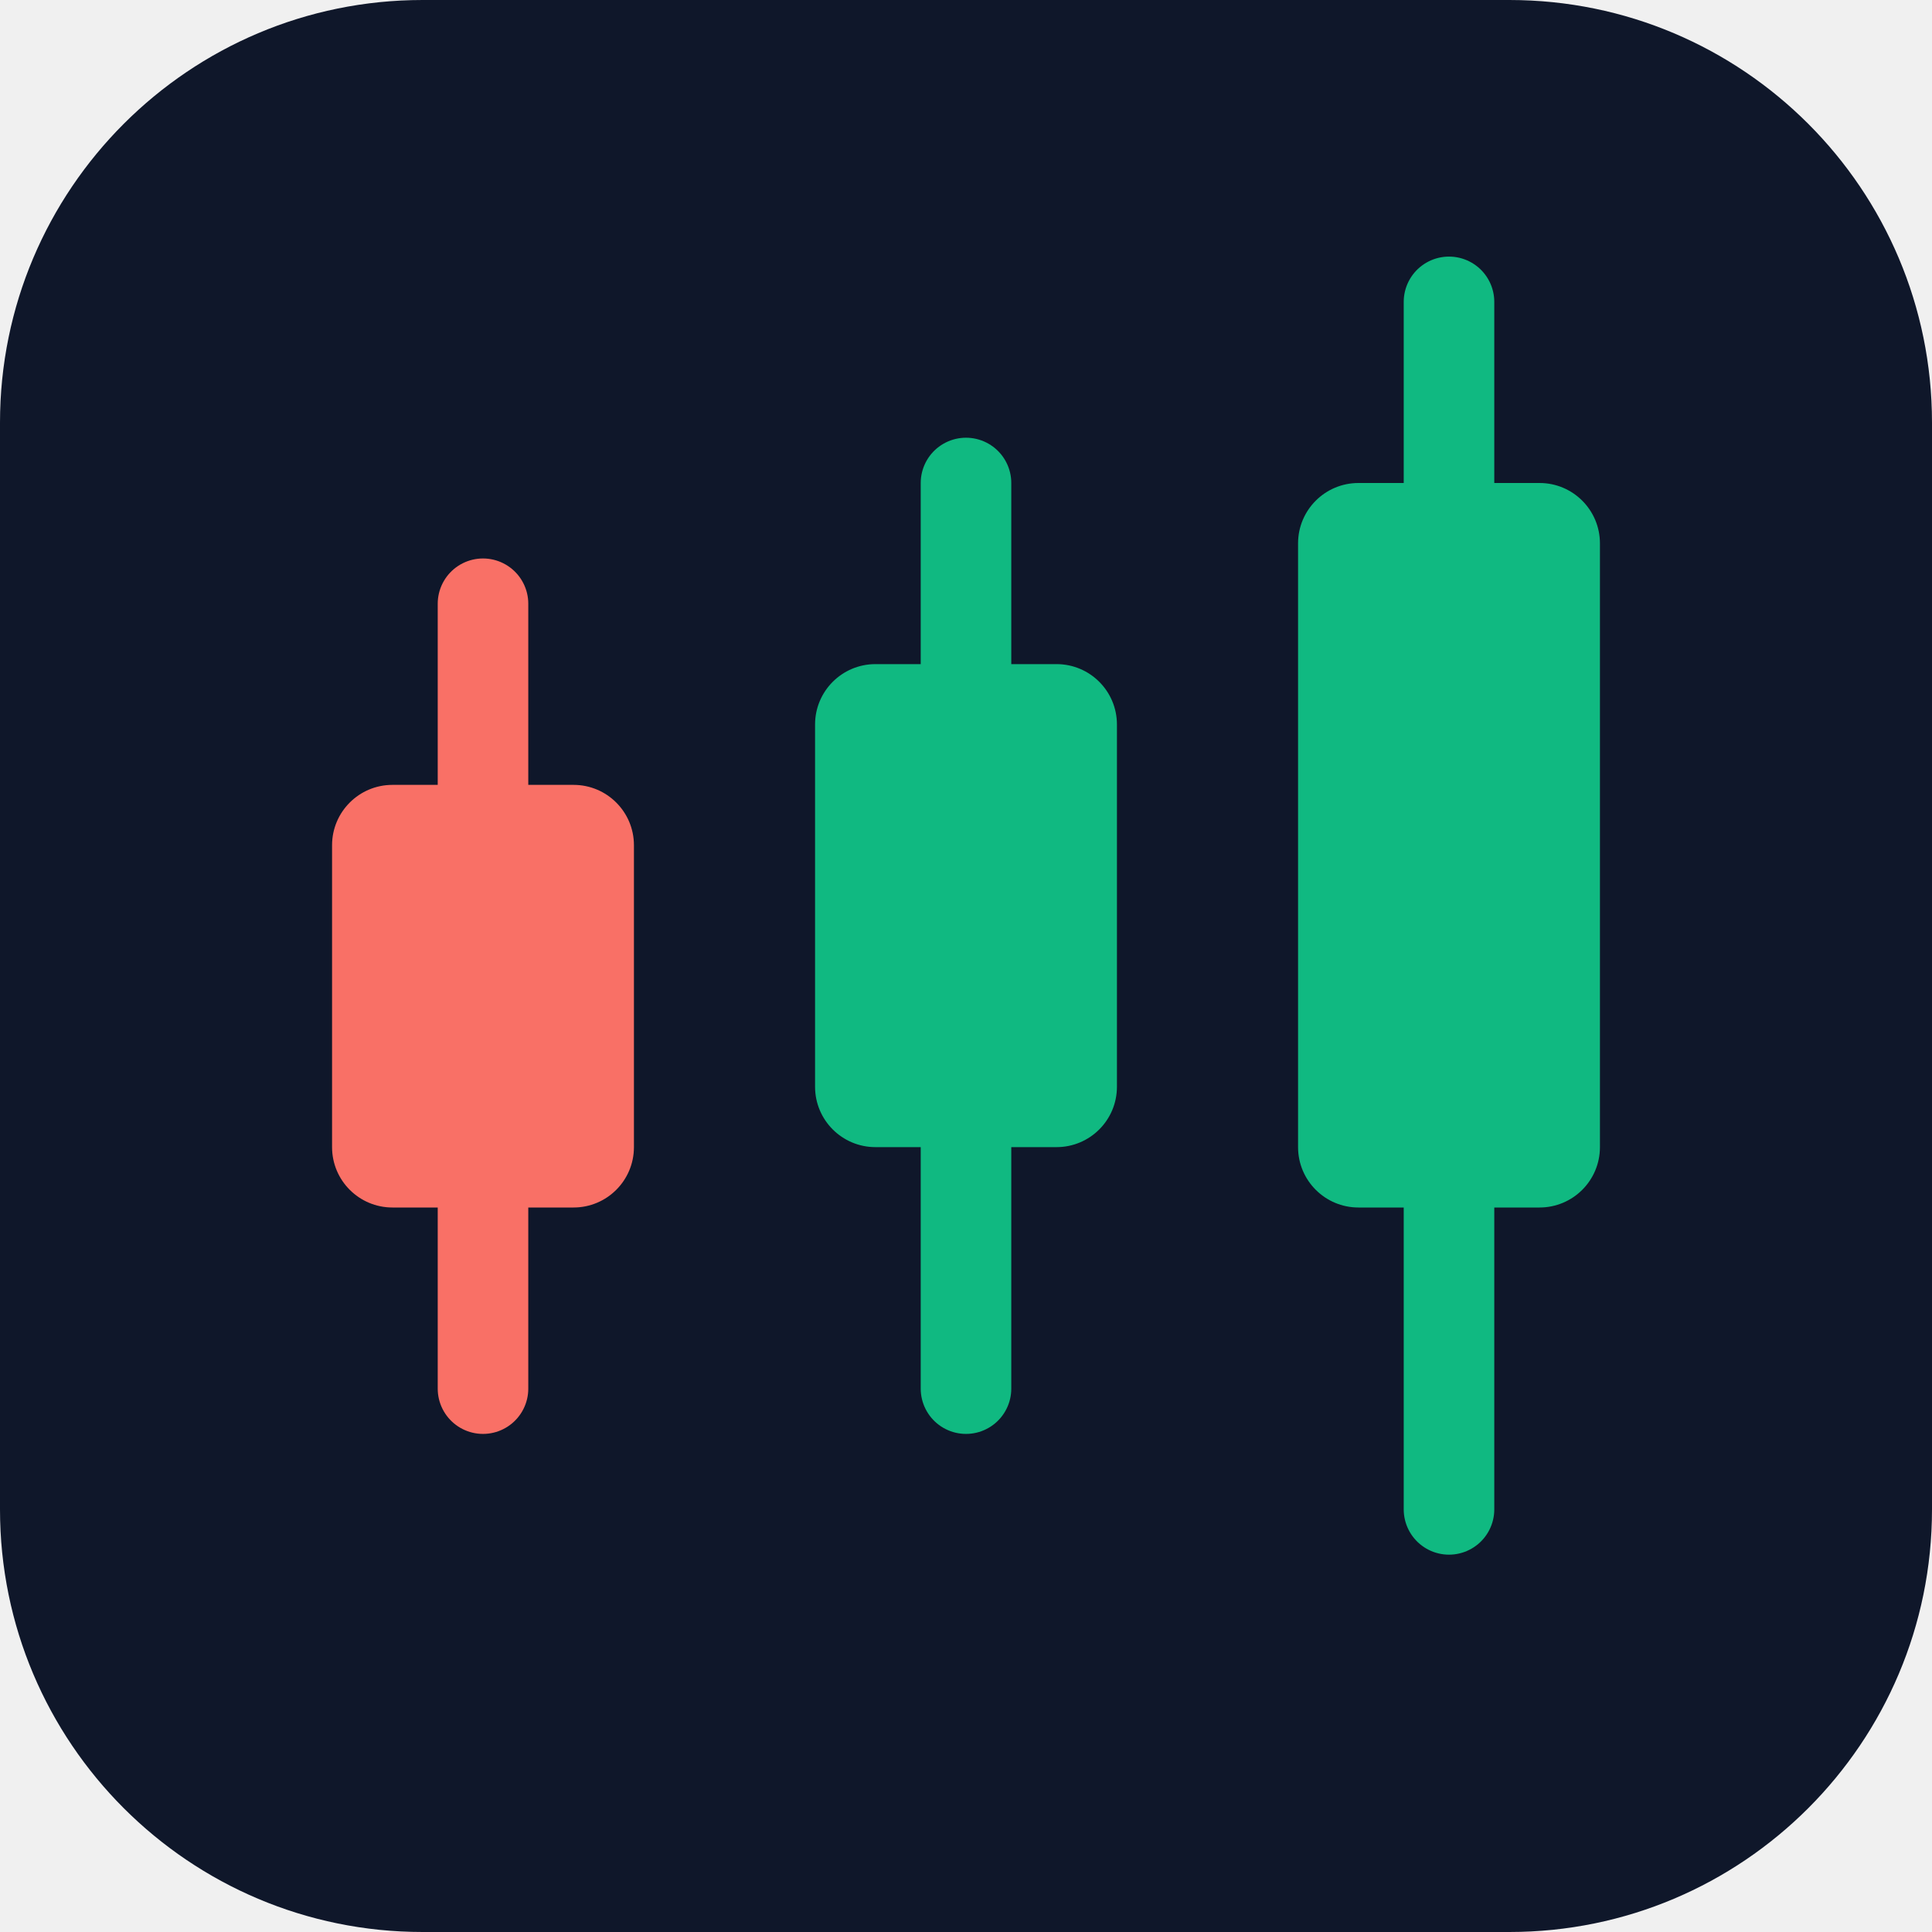
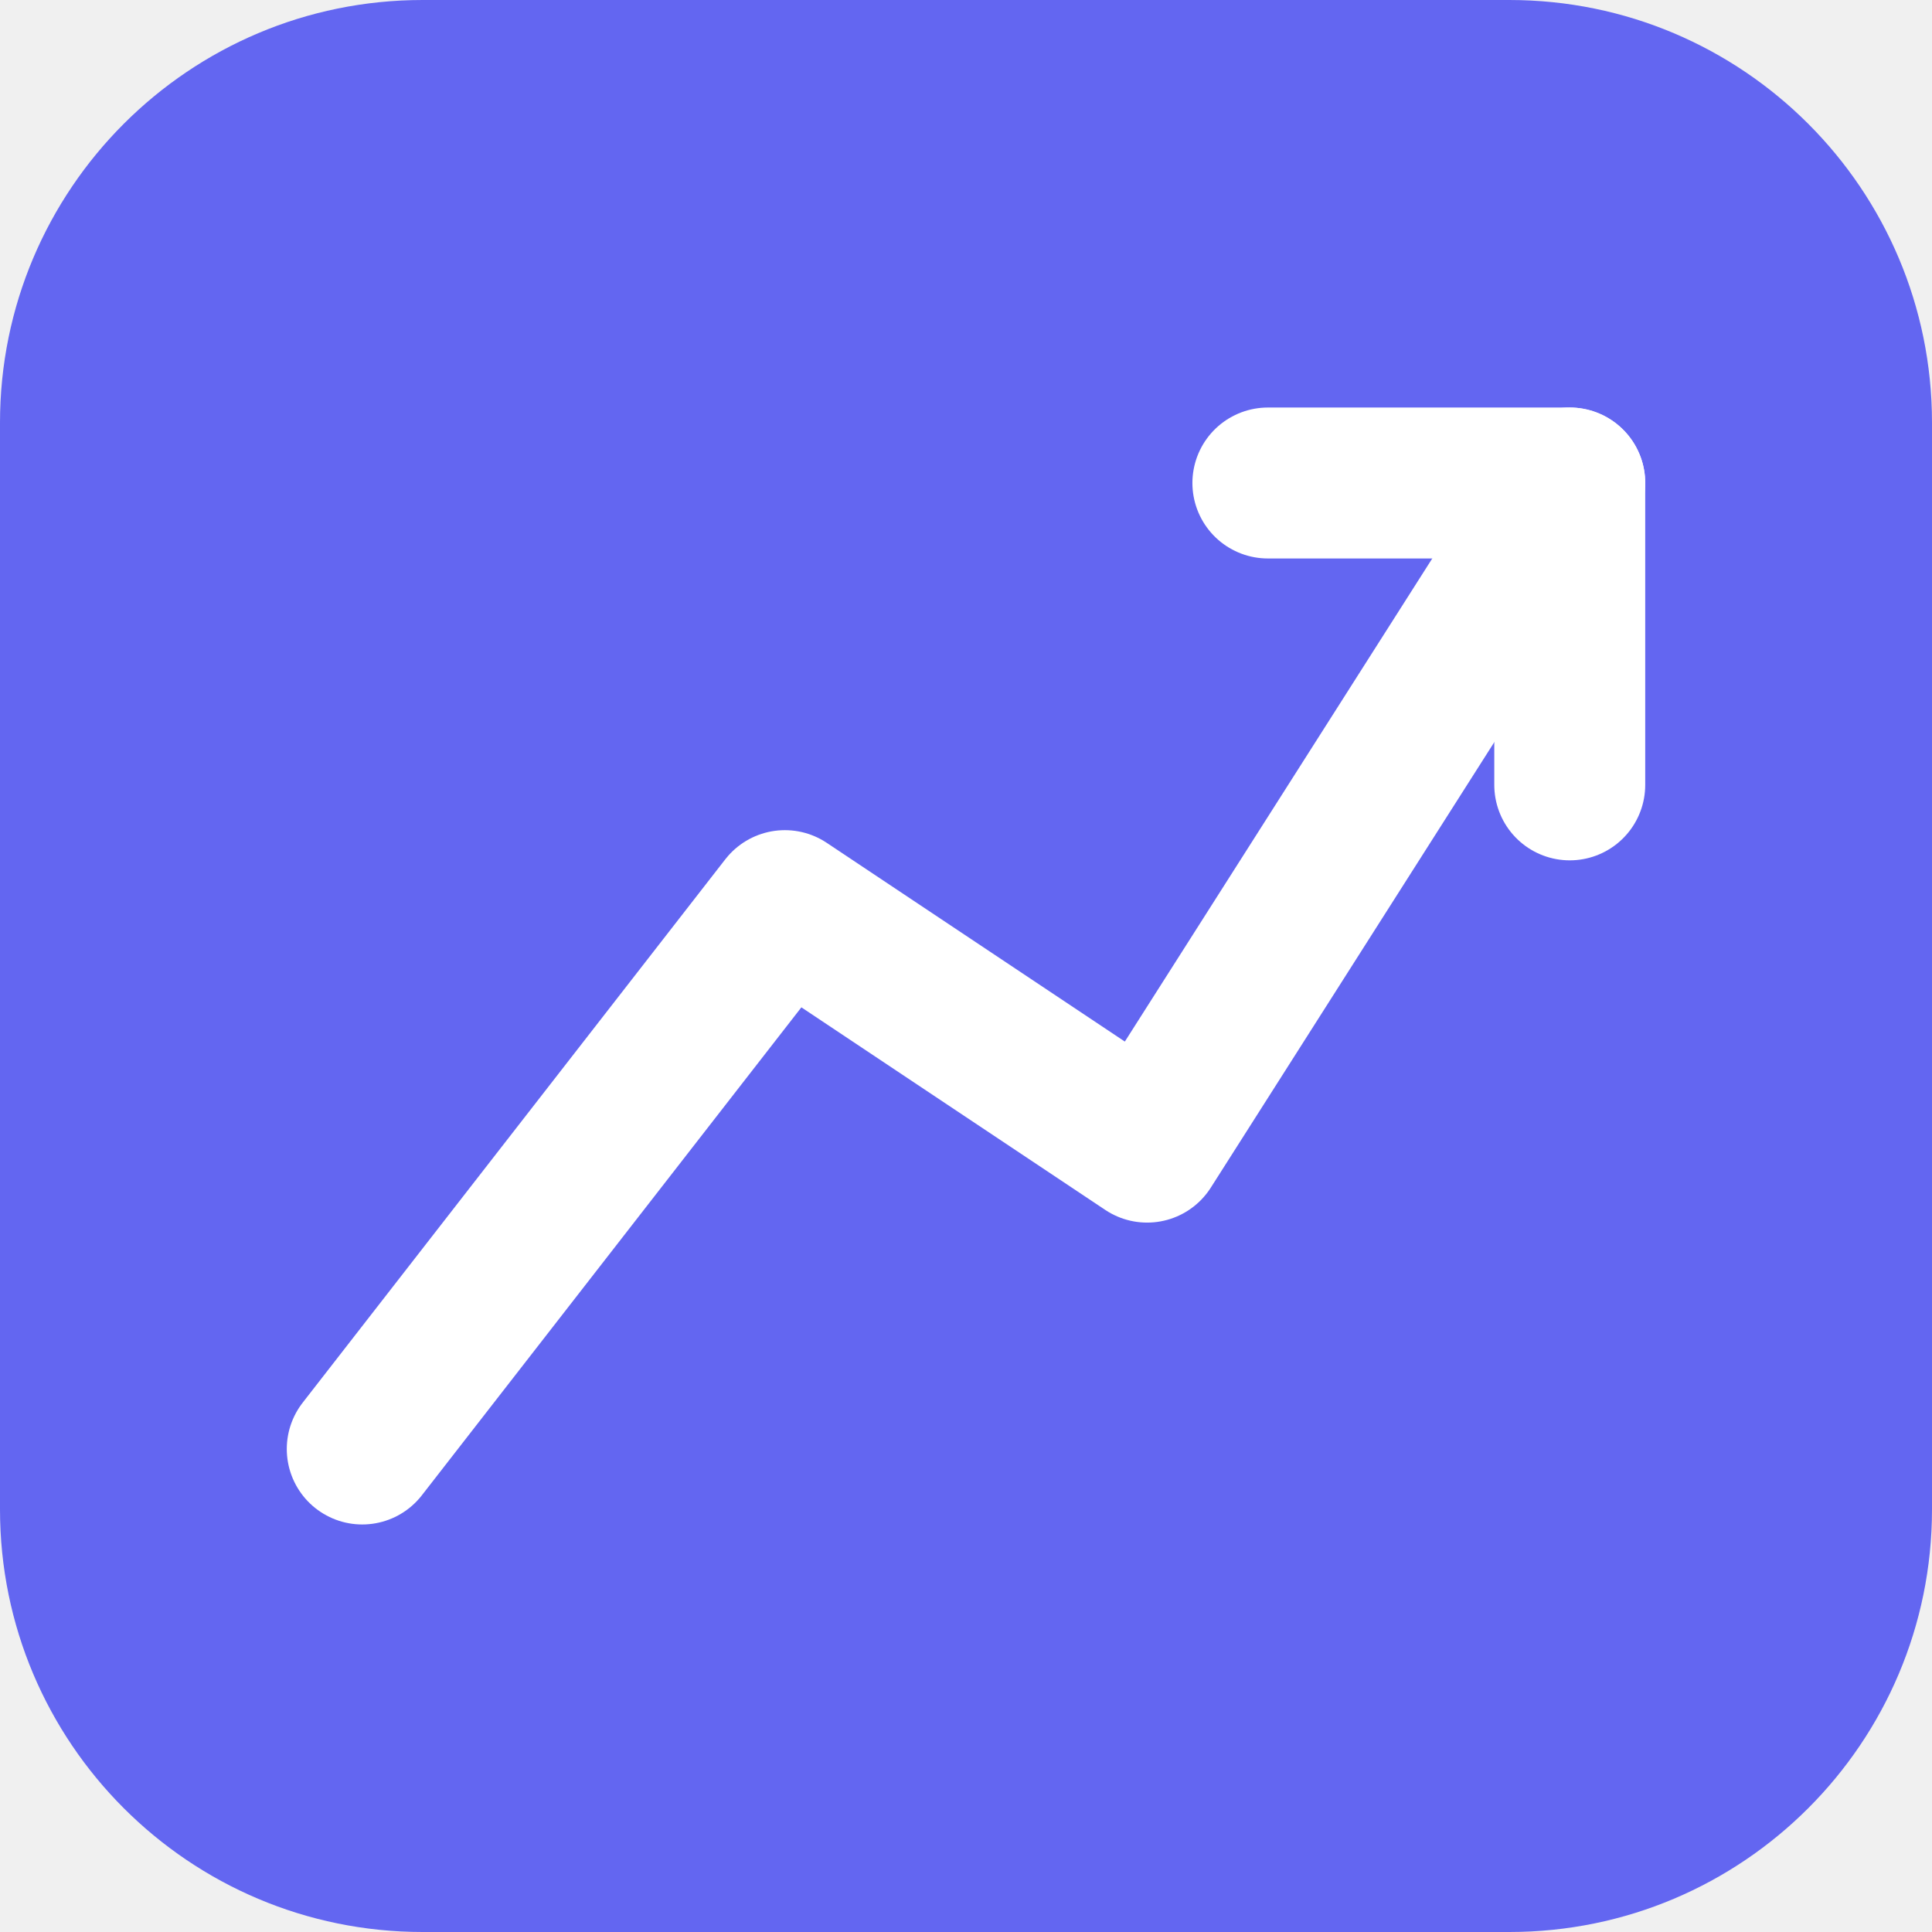
<svg xmlns="http://www.w3.org/2000/svg" viewBox="0 0 32 32">
-   <rect width="32" height="32" rx="7" fill="#0F172A" />
-   <line x1="8" y1="10" x2="8" y2="13" stroke="#F97066" stroke-width="1.5" stroke-linecap="round" />
-   <rect x="5.5" y="13" width="5" height="7" rx="1" fill="#F97066" />
-   <line x1="8" y1="20" x2="8" y2="23" stroke="#F97066" stroke-width="1.5" stroke-linecap="round" />
-   <line x1="16" y1="8" x2="16" y2="11" stroke="#10B981" stroke-width="1.5" stroke-linecap="round" />
-   <rect x="13.5" y="11" width="5" height="8" rx="1" fill="#10B981" />
-   <line x1="16" y1="19" x2="16" y2="23" stroke="#10B981" stroke-width="1.5" stroke-linecap="round" />
-   <line x1="24" y1="5" x2="24" y2="8" stroke="#10B981" stroke-width="1.5" stroke-linecap="round" />
-   <rect x="21.5" y="8" width="5" height="12" rx="1" fill="#10B981" />
-   <line x1="24" y1="20" x2="24" y2="25" stroke="#10B981" stroke-width="1.5" stroke-linecap="round" />
+   <rect width="32" height="32" rx="7" fill="#6366F1" />
+   <path d="M6 24 L13 15 L19 19 L26 8" stroke="white" stroke-width="2.5" fill="none" stroke-linecap="round" stroke-linejoin="round" />
+   <path d="M21 8 L26 8 L26 13" stroke="white" stroke-width="2.5" fill="none" stroke-linecap="round" stroke-linejoin="round" />
</svg>
